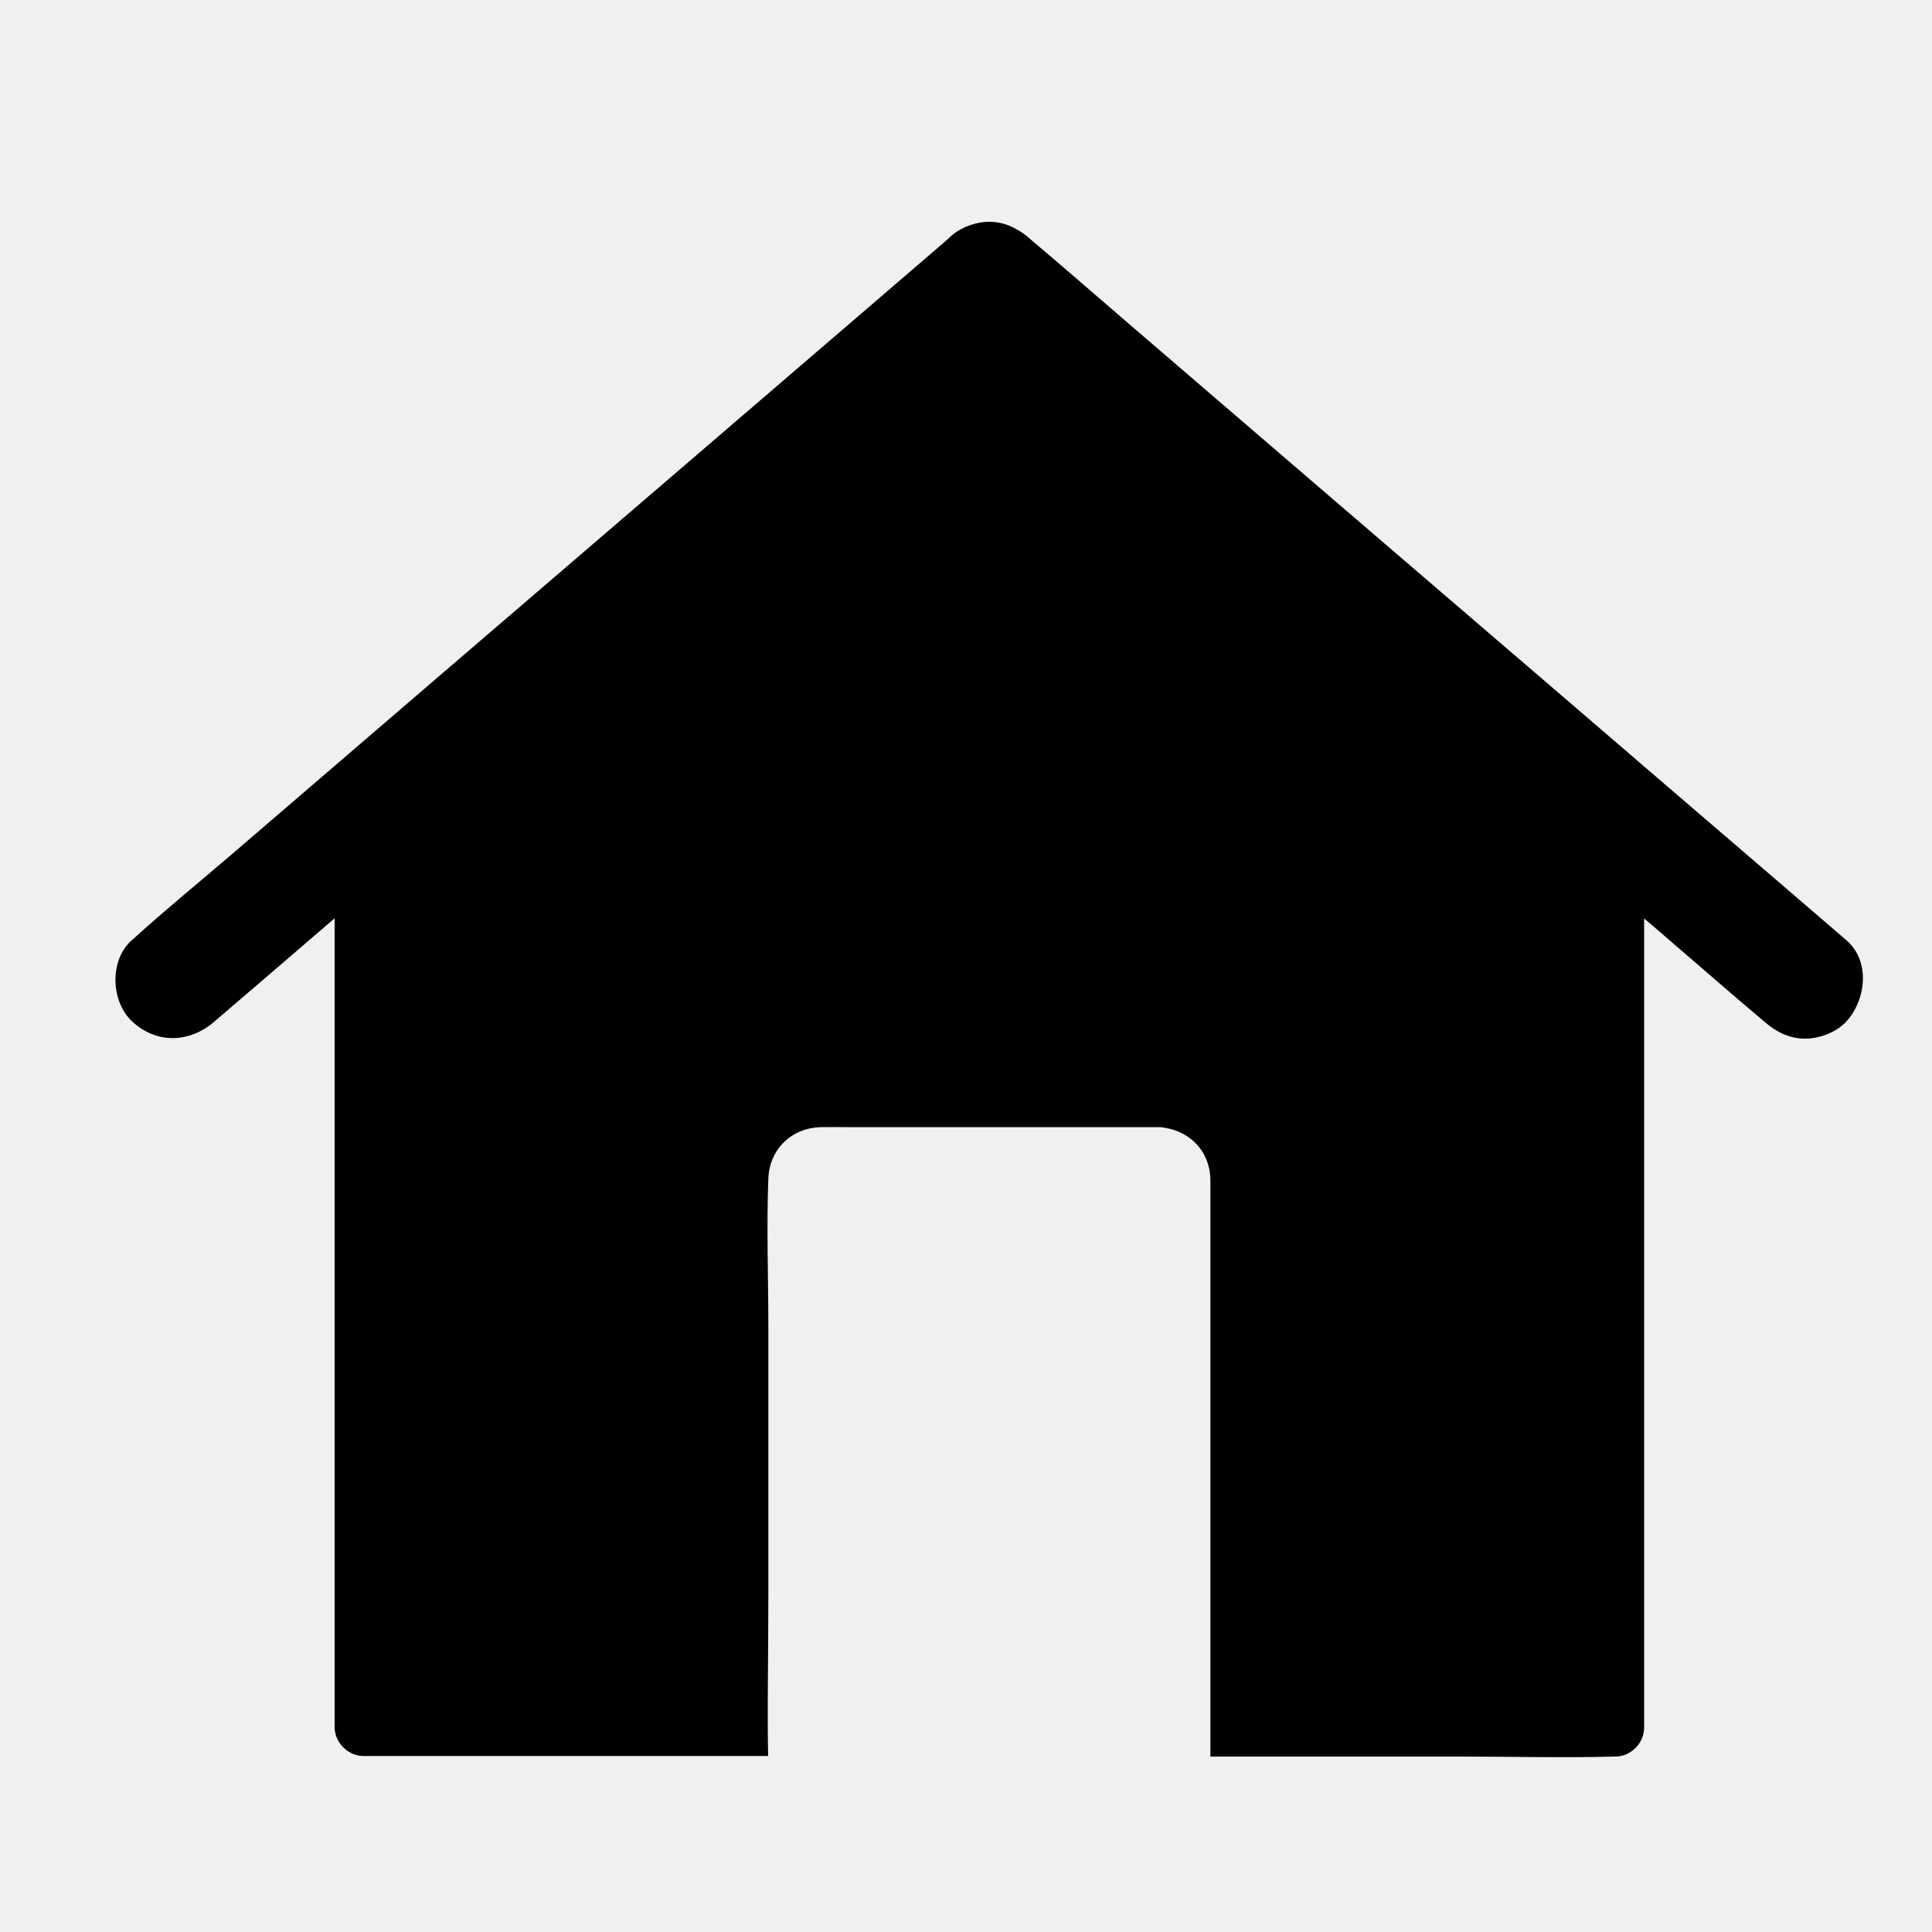
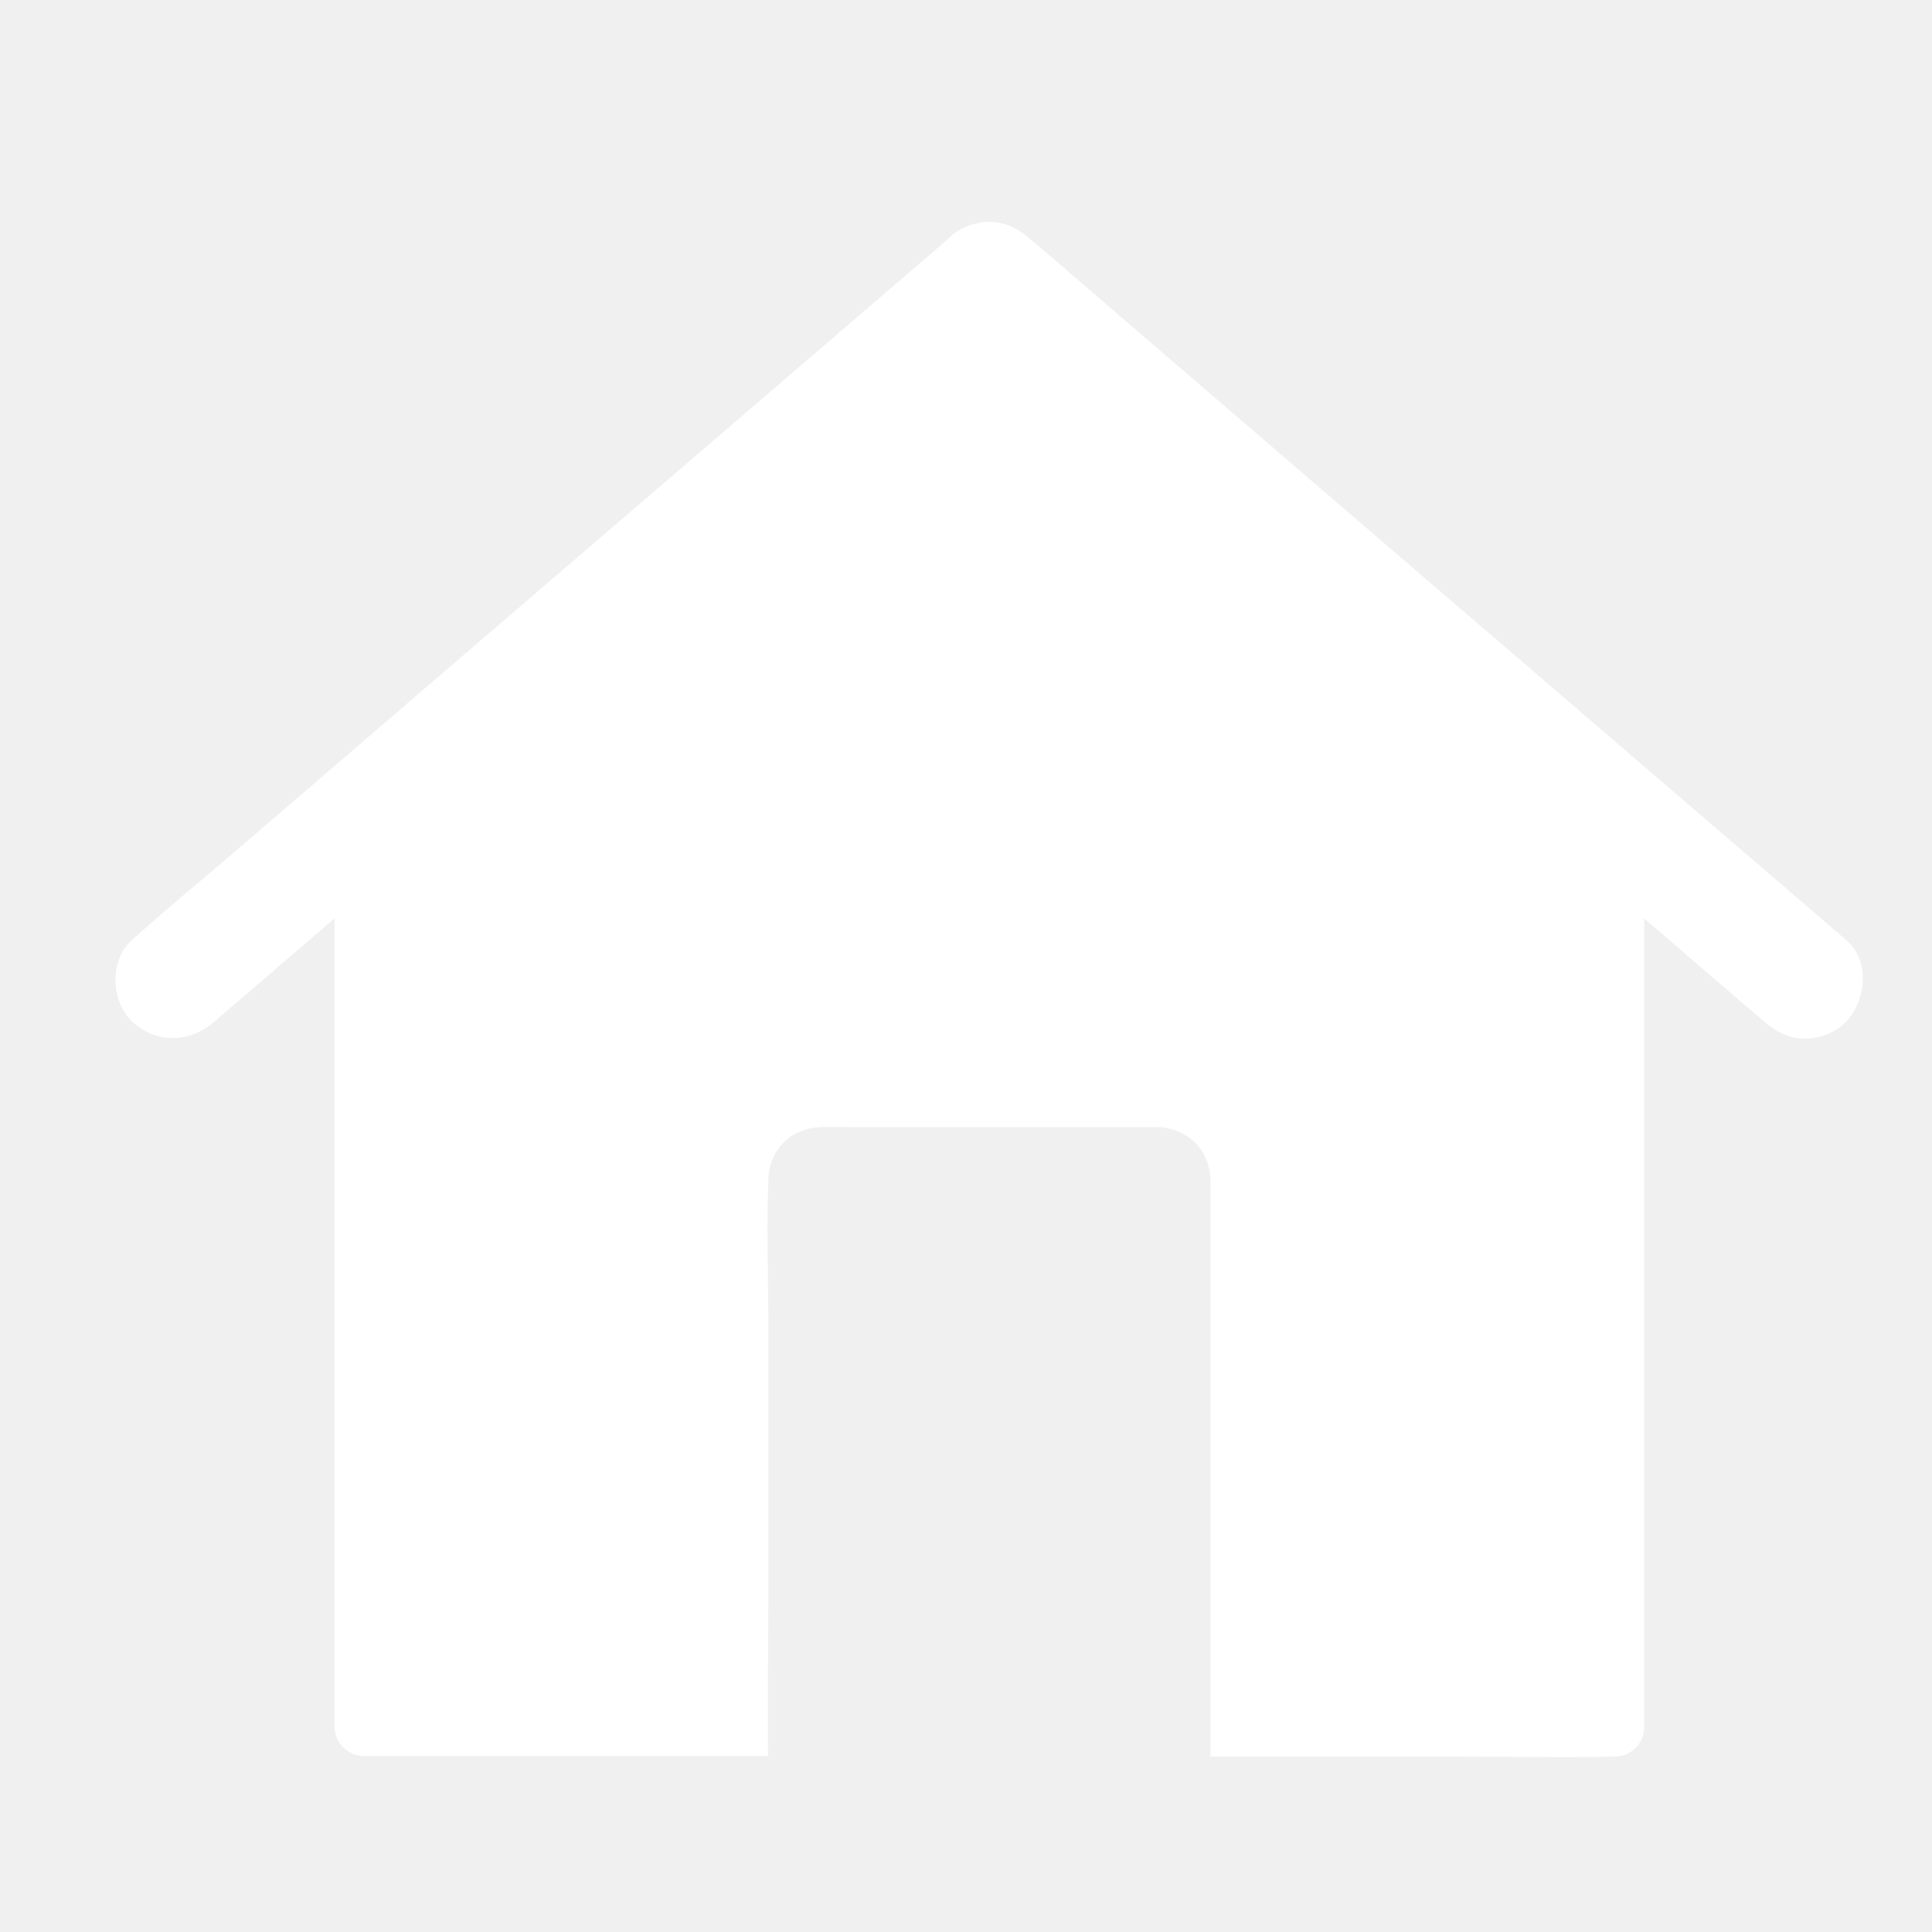
- <svg xmlns="http://www.w3.org/2000/svg" version="1.1" x="0px" y="0px" viewBox="0 0 1000 1000" style="enable-background:new 0 0 1000 1000;" xml:space="preserve" fill="black">
+ <svg xmlns="http://www.w3.org/2000/svg" version="1.1" x="0px" y="0px" viewBox="0 0 1000 1000" style="enable-background:new 0 0 1000 1000;" xml:space="preserve" fill="white">
  <path d="M955.6,528.8c-5.1,5.5-13.8,8.8-21.2,8.8c-8.3,0-15.1-3.5-21.2-8.8c-0.2-0.2-0.5-0.4-0.7-0.6  c-17.2-14.5-34.1-29.3-51.1-43.9c-3.5-3-6.9-6-10.4-8.9c0,1.9,0,3.8,0,5.7v413.1c0,8.1-6.9,15-15,15c-0.3,0-0.7,0-1.1,0  c-26.2,0.7-52.4,0-78.6,0H626.5V614.3c0-1.4,0-2.7,0-4.1c-0.4-13.9-10-24.2-23.2-26.4c-1.1-0.2-2.2-0.4-3.3-0.4c-0.5,0-0.9,0-1.4,0  H438.9c-4.6,0-9.2-0.1-13.8,0c-15.3,0.3-26.8,11.3-27.4,26.6c-1,25.4,0,51.1,0,76.5v139.6c0,17.6-0.2,35.2-0.3,52.8c0,5,0,10,0,15  c0,5,0.1,10,0.2,15H188.2c-8.1,0-15-6.9-15-15V475.3c-6.7,5.8-13.4,11.5-20.1,17.3c-14.1,12.1-28.1,24.2-42.2,36.2  c-12.7,11-29.7,11.7-42.4,0c-11.3-10.4-12-32.2,0-42.4c0.2-0.2,0.5-0.4,0.7-0.6c16.6-15.1,34.1-29.3,51.1-43.9  c35.1-30.2,70.2-60.3,105.3-90.5c40.8-35,81.5-70,122.3-105c33.6-28.9,67.2-57.7,100.8-86.6c14-12.1,28.1-24.1,42.1-36.2  c5.1-5.5,13.9-8.8,21.2-8.8c5,0,9.5,1.3,13.5,3.5c0.2,0.1,0.3,0.2,0.5,0.3c2.5,1.3,4.9,3,7.2,5.1c0.2,0.2,0.5,0.4,0.7,0.6  c17.2,14.5,34.1,29.3,51.1,43.9c35.1,30.2,70.2,60.3,105.3,90.5c40.8,35,81.5,70,122.3,105c33.6,28.9,67.2,57.8,100.8,86.6  c14,12.1,28.1,24.1,42.1,36.2C968.3,497.3,965.9,517.6,955.6,528.8z" />
</svg>
